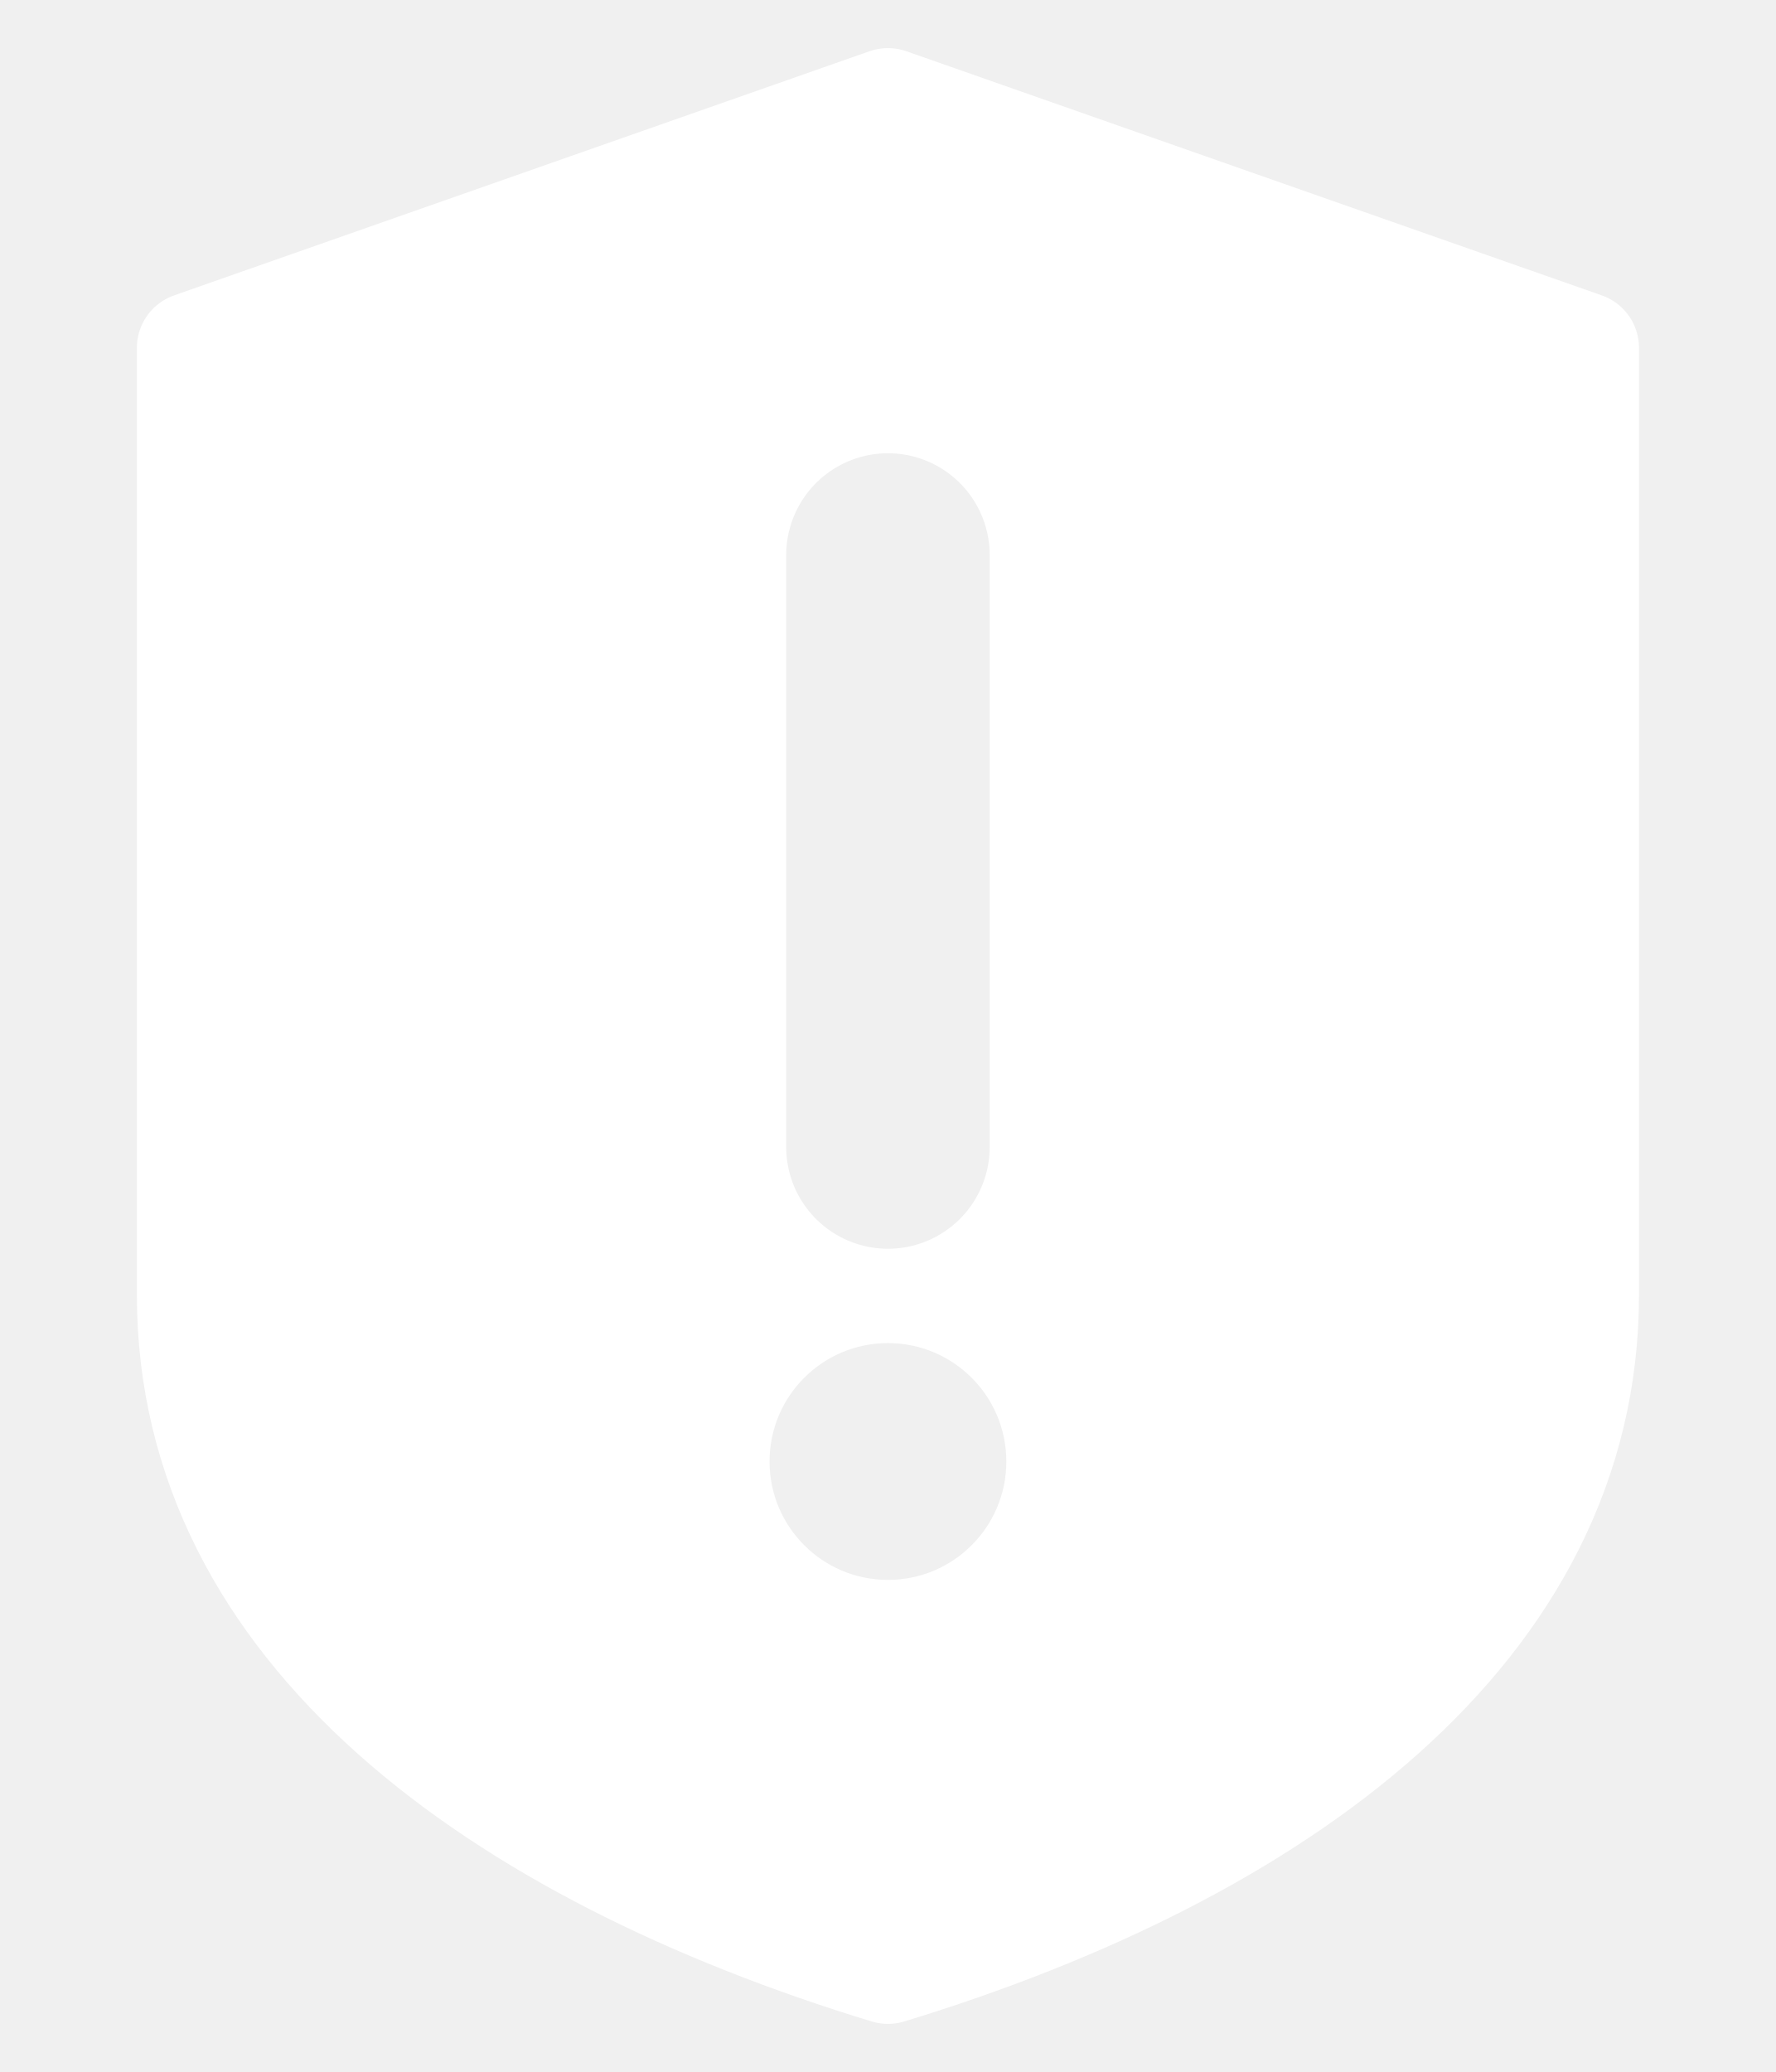
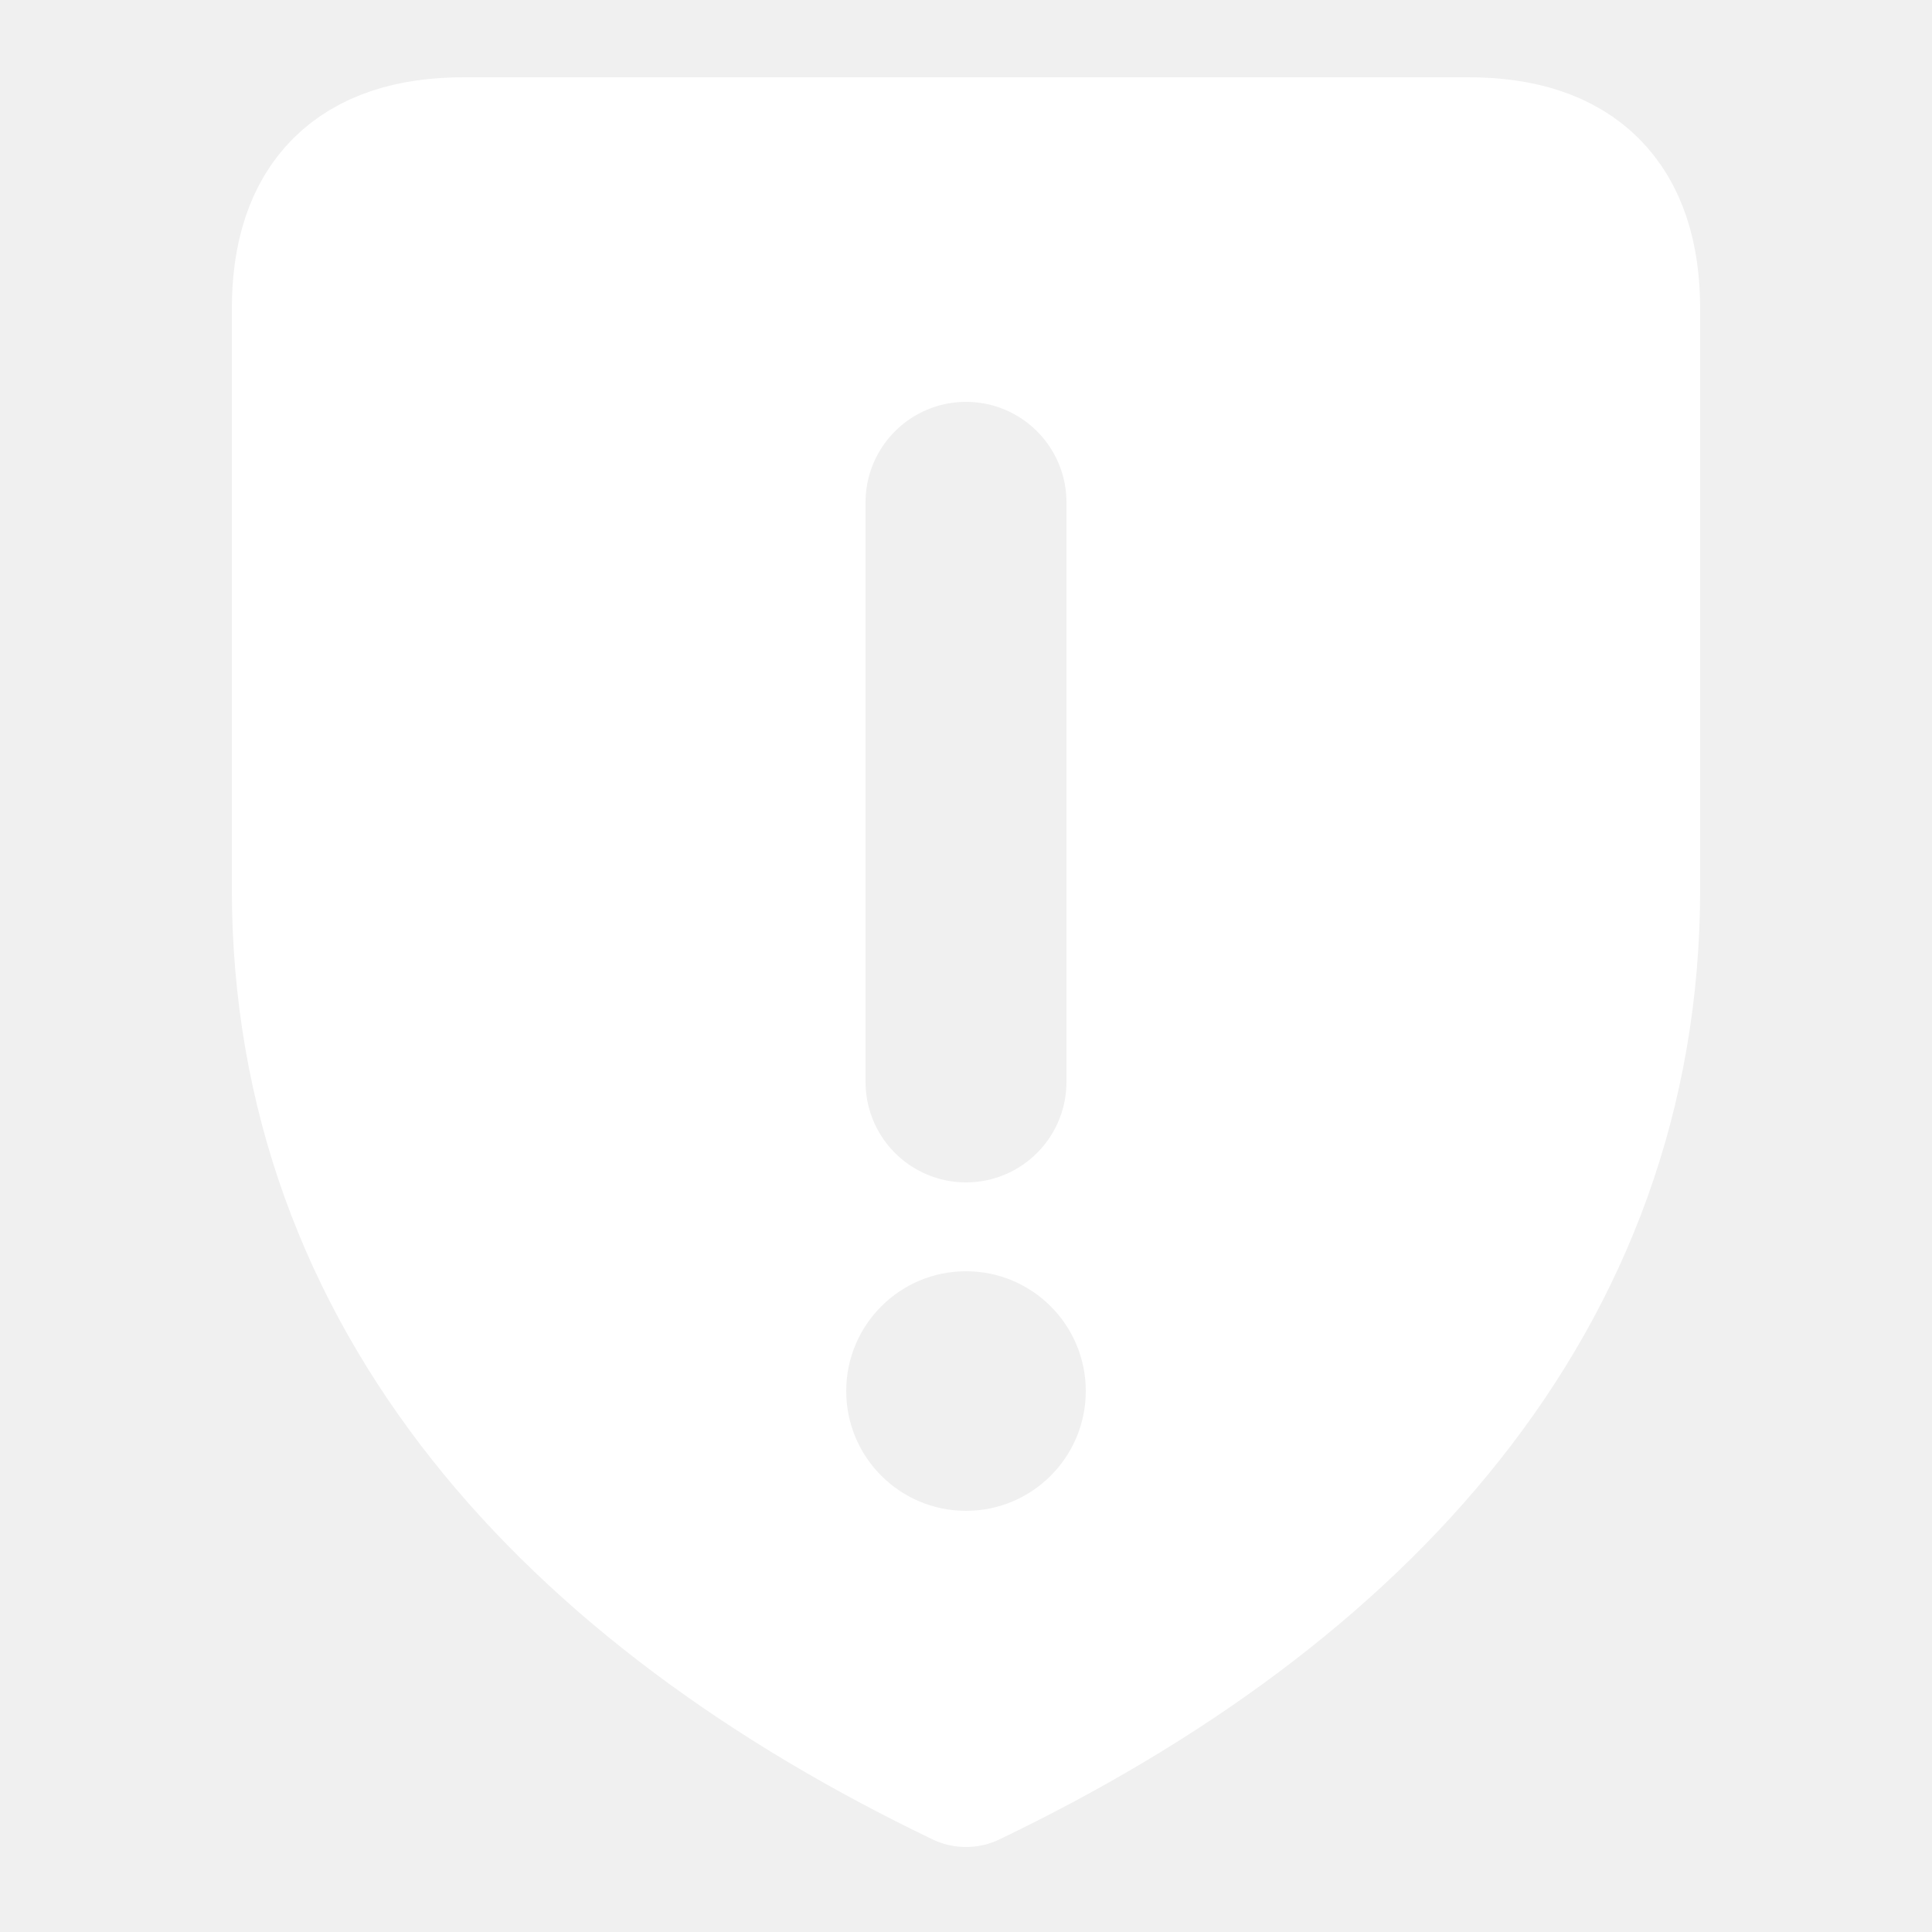
- <svg xmlns="http://www.w3.org/2000/svg" viewBox="-4 -2 48 56">
-   <mask id="m">
-     <rect x="-4" y="-2" width="48" height="56" fill="#fff" />
-     <path d="M20 13v16" stroke="#000" stroke-width="5.5" stroke-linecap="round" />
-     <circle cx="20" cy="37.5" r="3.2" fill="#000" />
+ <svg xmlns="http://www.w3.org/2000/svg" width="22" height="22" viewBox="-5 -1 50 50">
+   <mask id="bang">
+     <rect x="-5" y="-1" width="50" height="50" fill="#fff" />
+     <path d="M20 12V27" stroke="#000" stroke-width="5.2" stroke-linecap="round" />
+     <circle cx="20" cy="35" r="3.1" fill="#000" />
  </mask>
-   <path d="M20 0.8L38.8 7.4V33C38.8 42 30.5 48 20 51.2C9.5 48 1.2 42 1.2 33V7.4Z" fill="#fff" stroke="#fff" stroke-width="3" stroke-linejoin="round" mask="url(#m)" />
+   <path d="M7 3H33Q37 3 37 7V22C37 32.5 30 40 20 44.8C10 40 3 32.5 3 22V7Q3 3 7 3Z" fill="#fff" stroke="#fff" stroke-width="4" stroke-linejoin="round" mask="url(#bang)" />
</svg>
